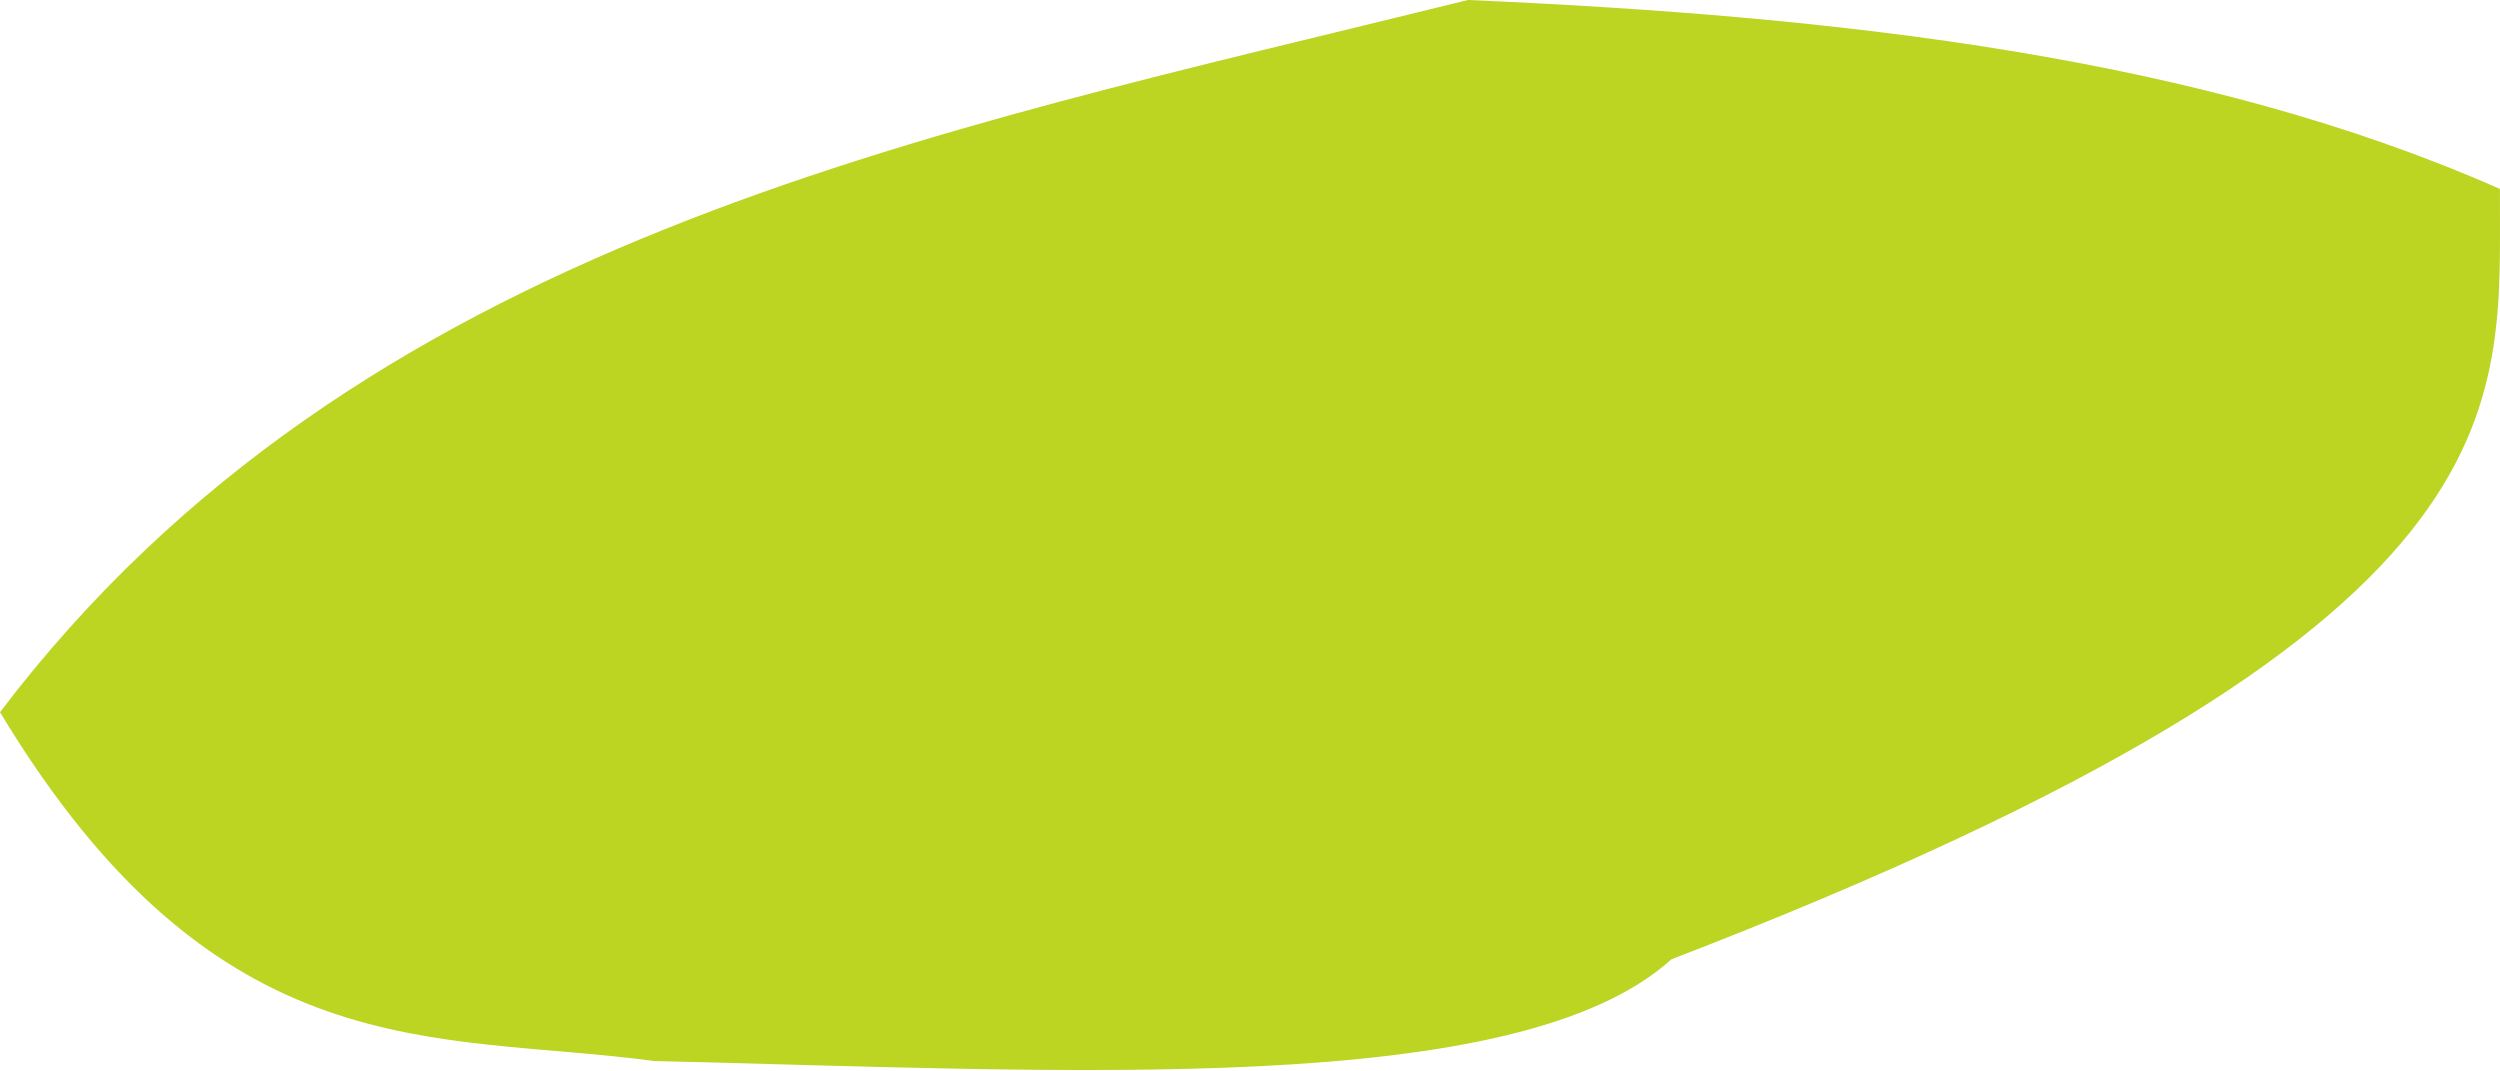
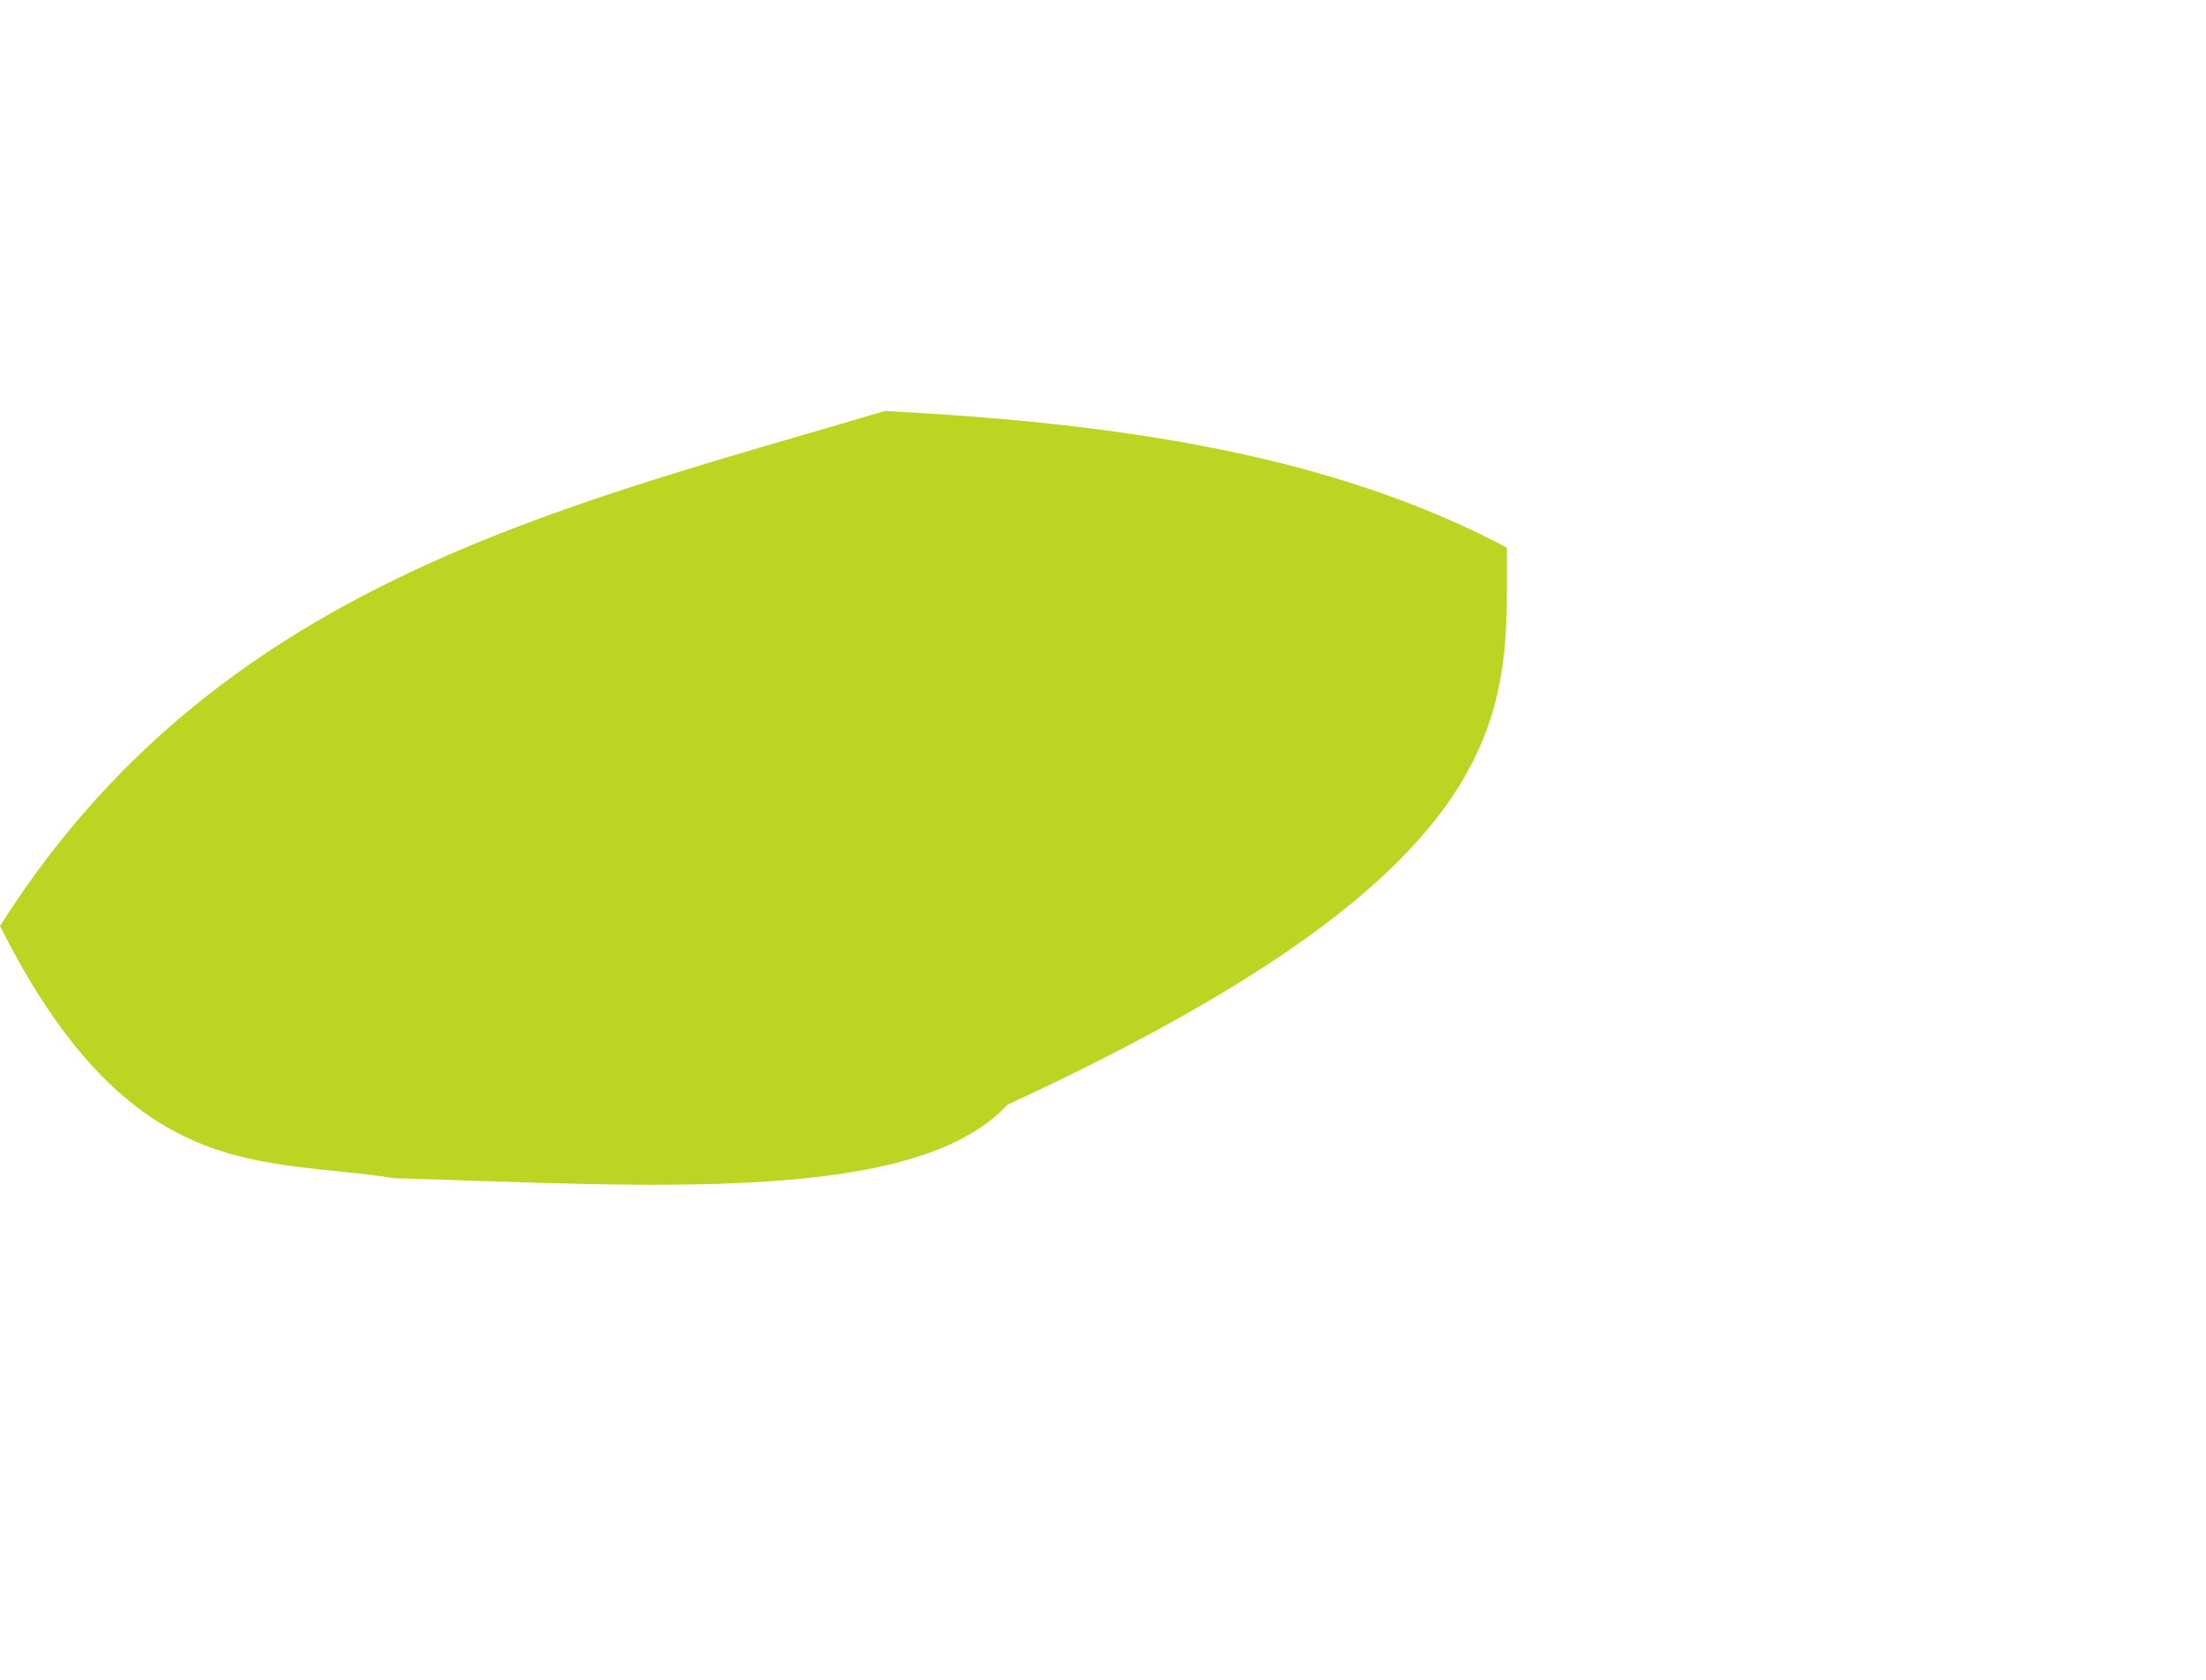
- <svg xmlns="http://www.w3.org/2000/svg" version="1.1" id="svg2" viewBox="0 0 336.514 144.032" height="40.649mm" width="94.972mm">
+ <svg xmlns="http://www.w3.org/2000/svg" width="115.885mm" height="88.226mm" viewBox="0 0 410.616 312.611" id="svg2" version="1.1">
  <defs id="defs4" />
-   <path style="fill:#bcd422;fill-opacity:1;fill-rule:evenodd;stroke:none;stroke-width:1px;stroke-linecap:butt;stroke-linejoin:miter;stroke-opacity:1" d="M 197.599,0 C 124.095,18.207 48.288,32.269 -2e-5,95.865 c 29.346,48.657 58.693,43 88.039,46.954 55.946,1.318 116.182,5.088 136.95,-13.695 C 341.688,84.188 336.371,55.166 336.506,25.434 296.369,7.707 248.089,2.197 197.599,0 Z" id="path4197" />
+   <g id="layer1" transform="translate(-303.2355,-3051.418)">
+     <path id="path5730" d="m 467.943,3127.924 c -61.269,18.207 -124.457,32.269 -164.707,95.865 24.461,48.657 48.923,43 73.384,46.954 46.633,1.318 96.842,5.088 114.154,-13.695 97.273,-44.937 92.841,-73.958 92.954,-103.691 -33.456,-17.726 -73.699,-23.237 -115.784,-25.434 z" style="fill:#bcd422;fill-opacity:1;fill-rule:evenodd;stroke:none;stroke-width:1px;stroke-linecap:butt;stroke-linejoin:miter;stroke-opacity:1" />
+   </g>
</svg>
